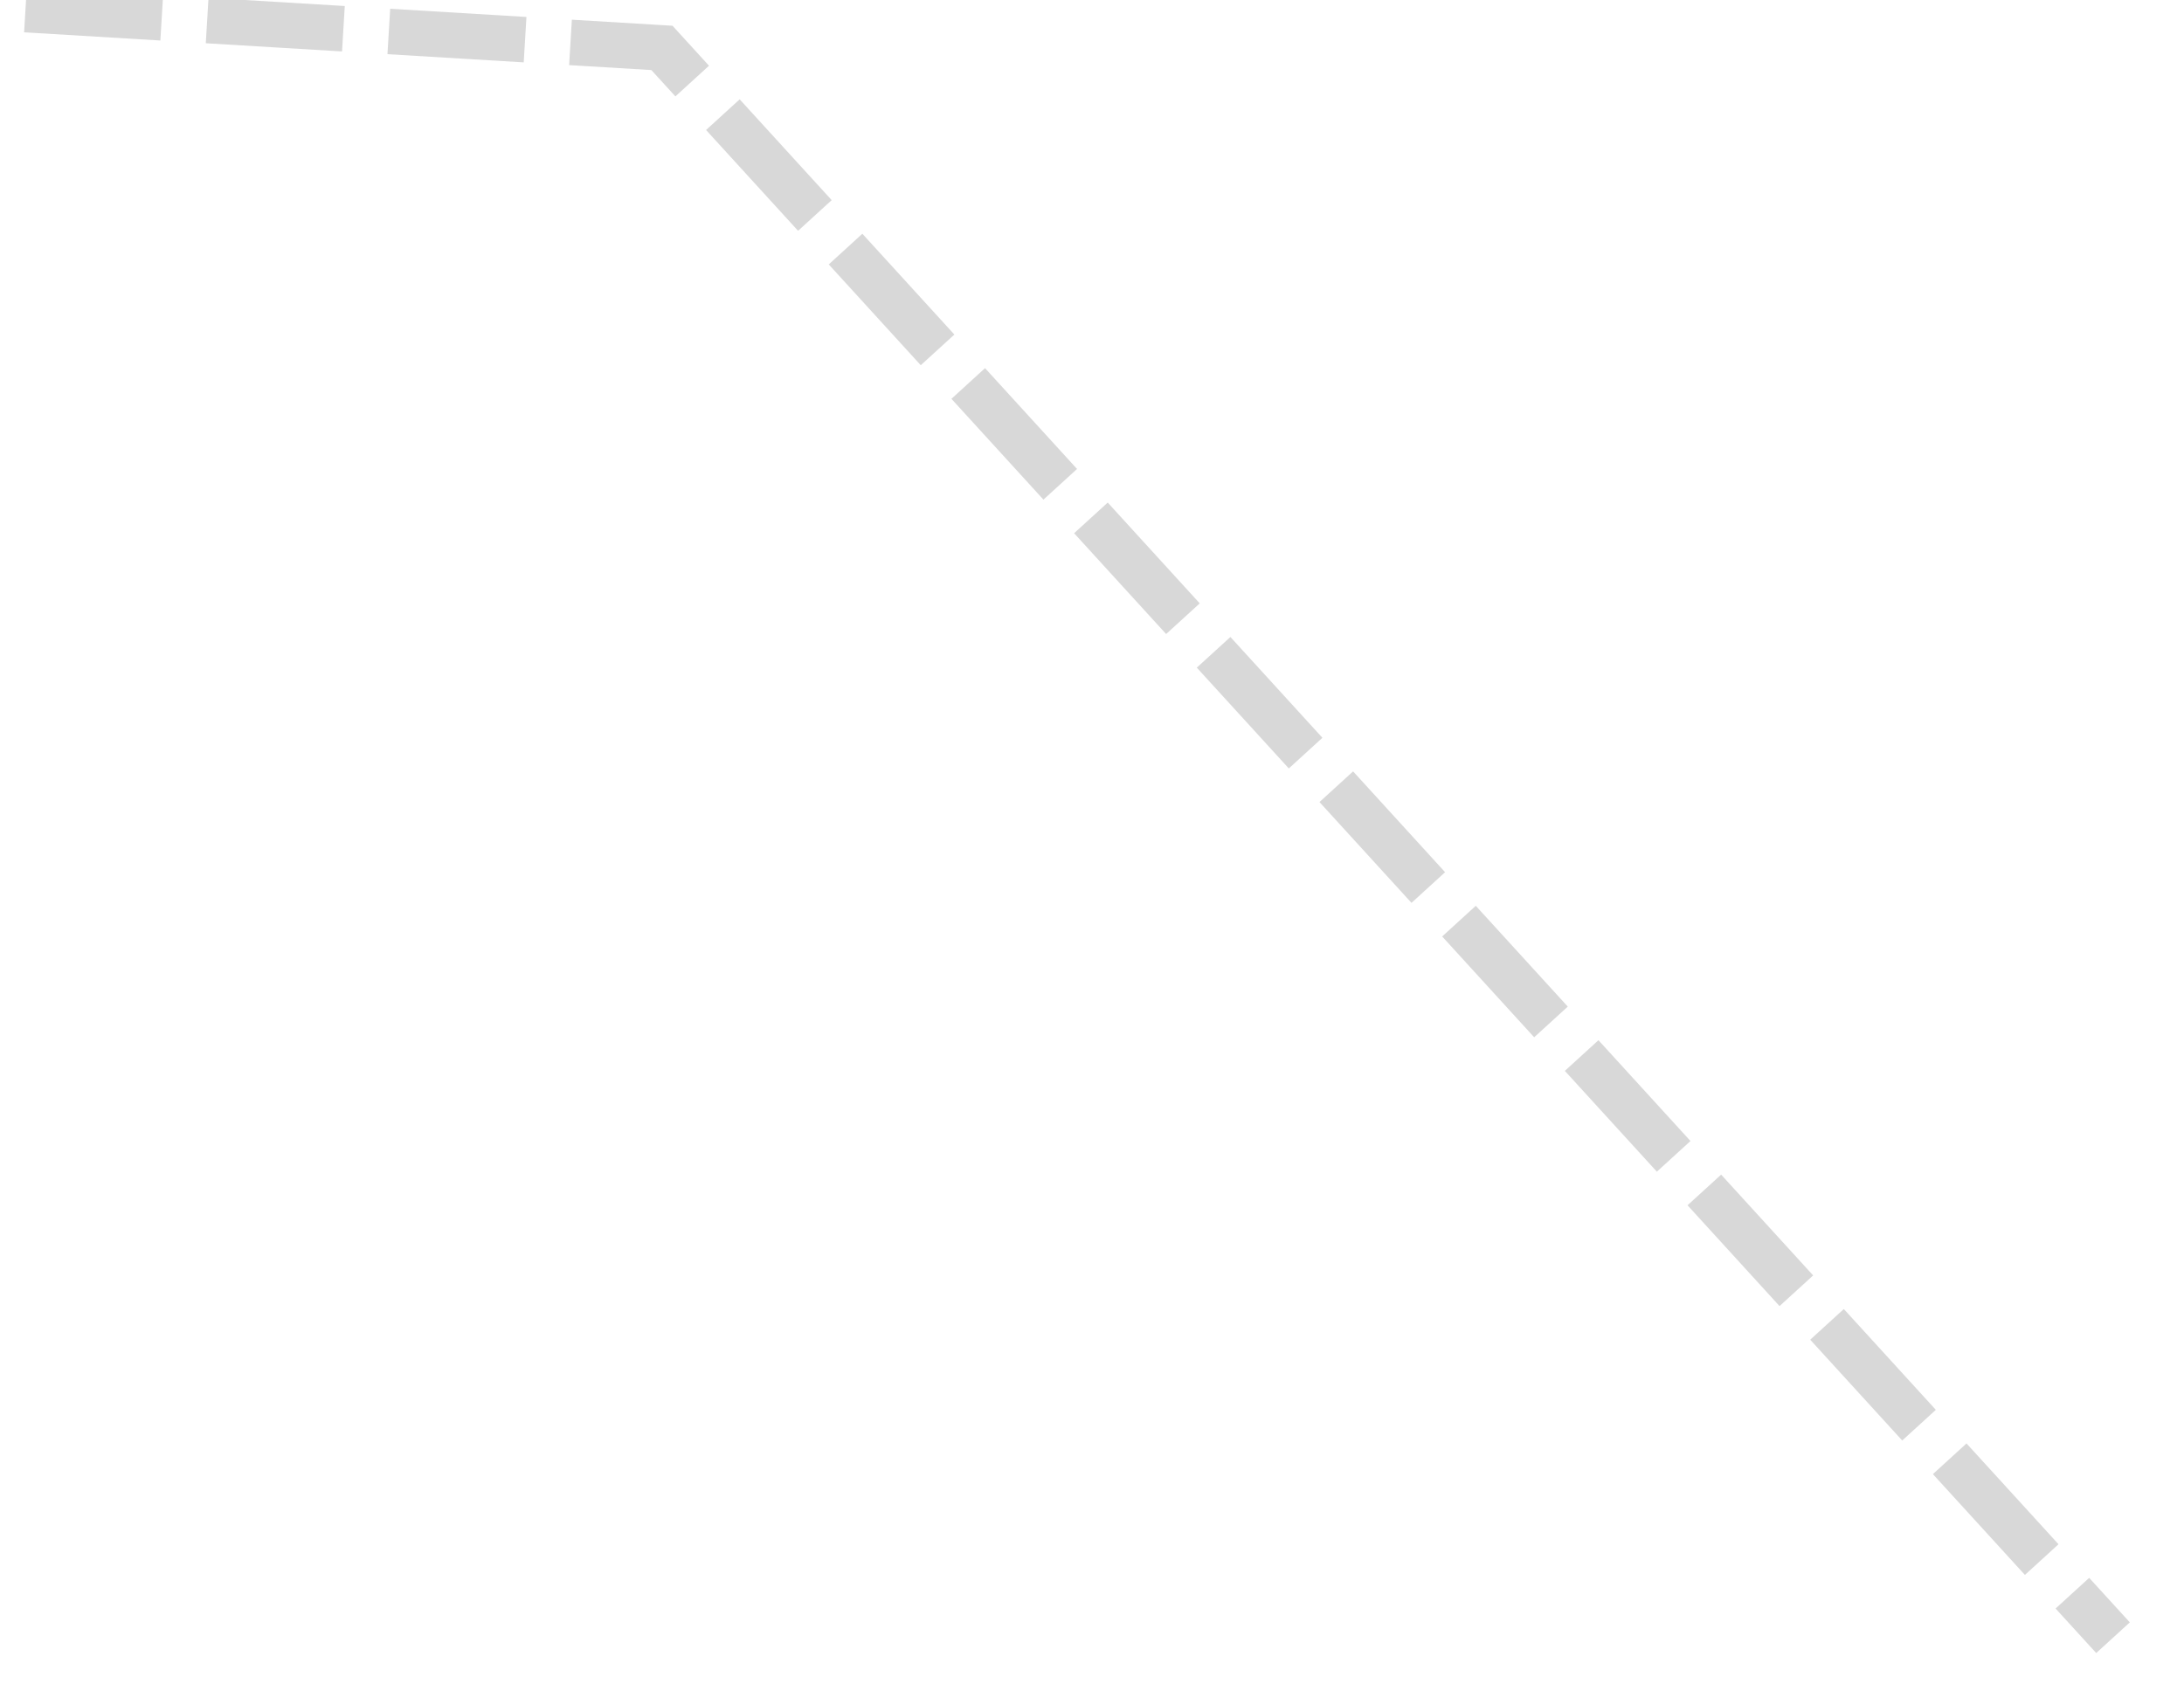
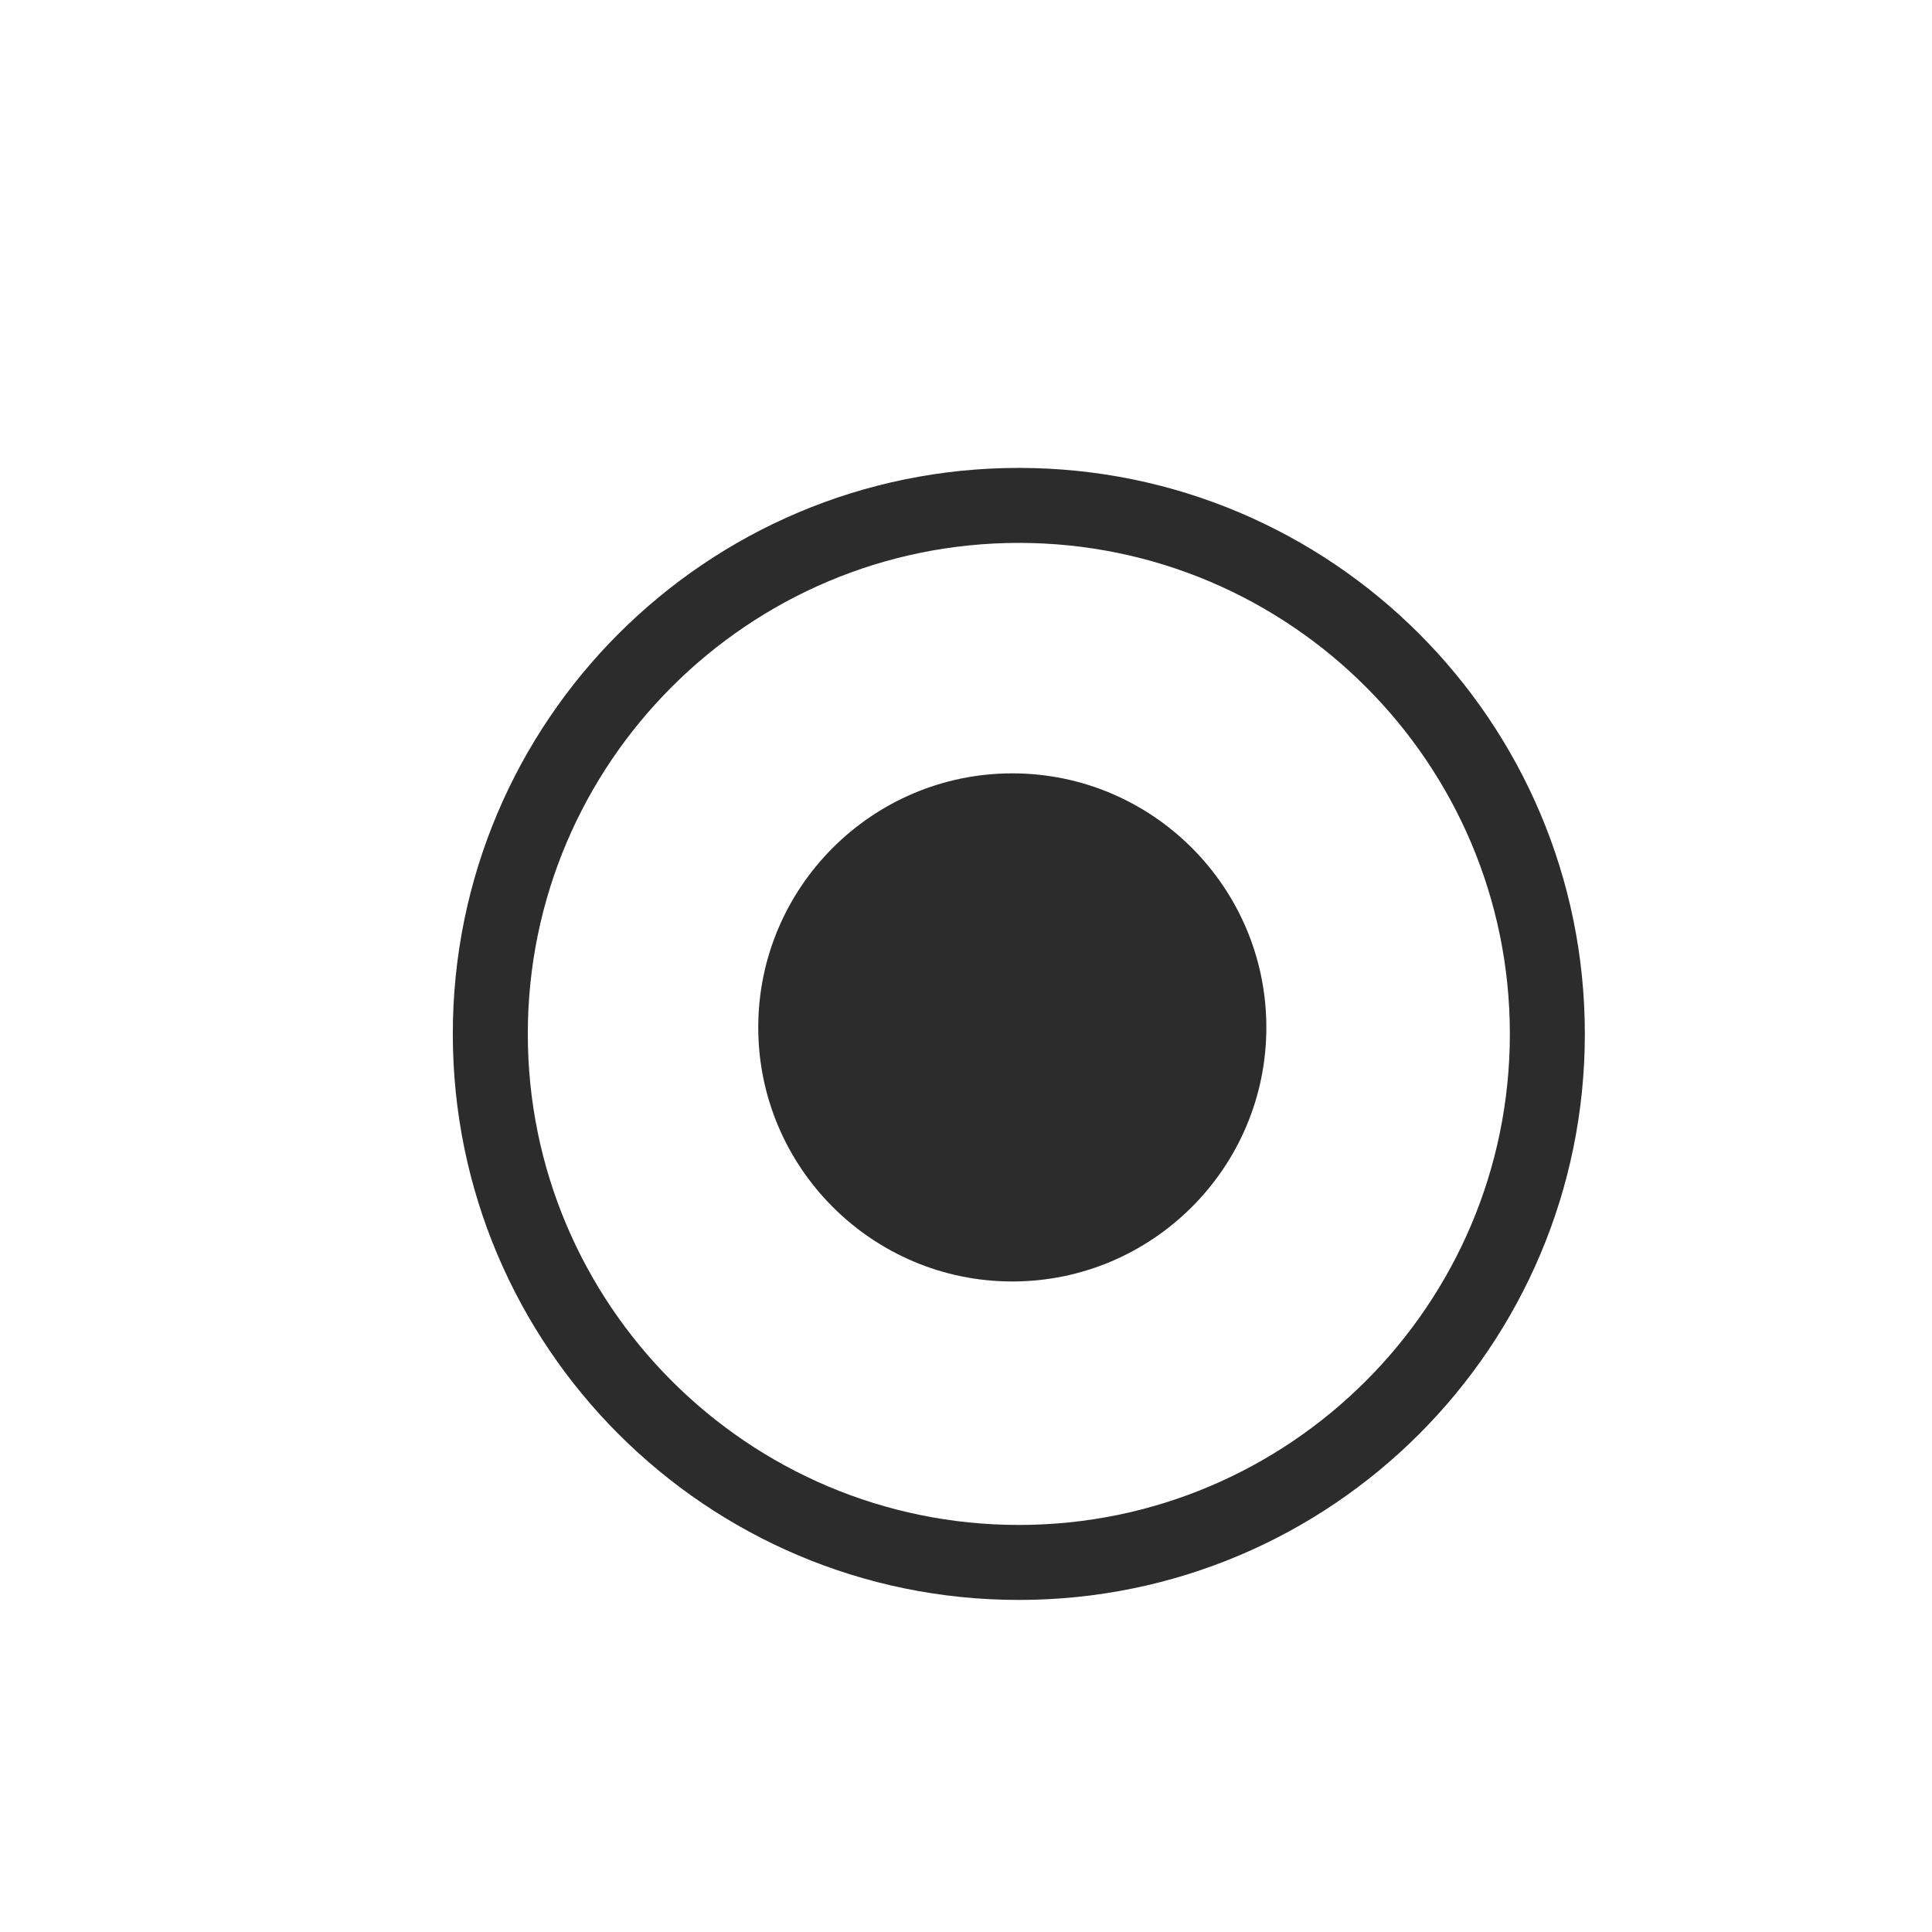
- <svg xmlns="http://www.w3.org/2000/svg" version="1.1" width="48px" height="37px">
-   <g transform="matrix(1 0 0 1 -185 -3422 )">
-     <path d="M 0.56 0.211  L 14.548 1.053  L 46.44 36  " stroke-width="1" stroke-dasharray="3,1" stroke="#d8d8d8" fill="none" transform="matrix(1 0 0 1 185 3422 )" />
-   </g>
+ <svg xmlns="http://www.w3.org/2000/svg" t="1541384793386" class="icon" style="" viewBox="0 0 1024 1024" version="1.1" p-id="2170" width="48" height="48">
+   <defs>
+     <style type="text/css" />
+   </defs>
+   <path d="M536.544 679.208c-74.248 0-134.656-60.424-134.656-134.648 0-74.248 60.4-134.664 134.656-134.664 74.224 0 134.648 60.4 134.648 134.664 0 74.256-60.392 134.648-134.648 134.648z" p-id="2171" fill="#2c2c2c" />
+   <path d="M840 548C840 382.32 705.688 248 540 248 374.32 248 240 382.32 240 548 240 713.688 374.32 848 540 848c165.688 0 300-134.312 300-300z m-300 260.256c-143.504 0-260.256-116.76-260.256-260.256 0-143.504 116.744-260.256 260.256-260.256 143.504 0 260.256 116.752 260.256 260.256 0 143.504-116.752 260.256-260.256 260.256z" p-id="2172" fill="#2c2c2c" />
</svg>
